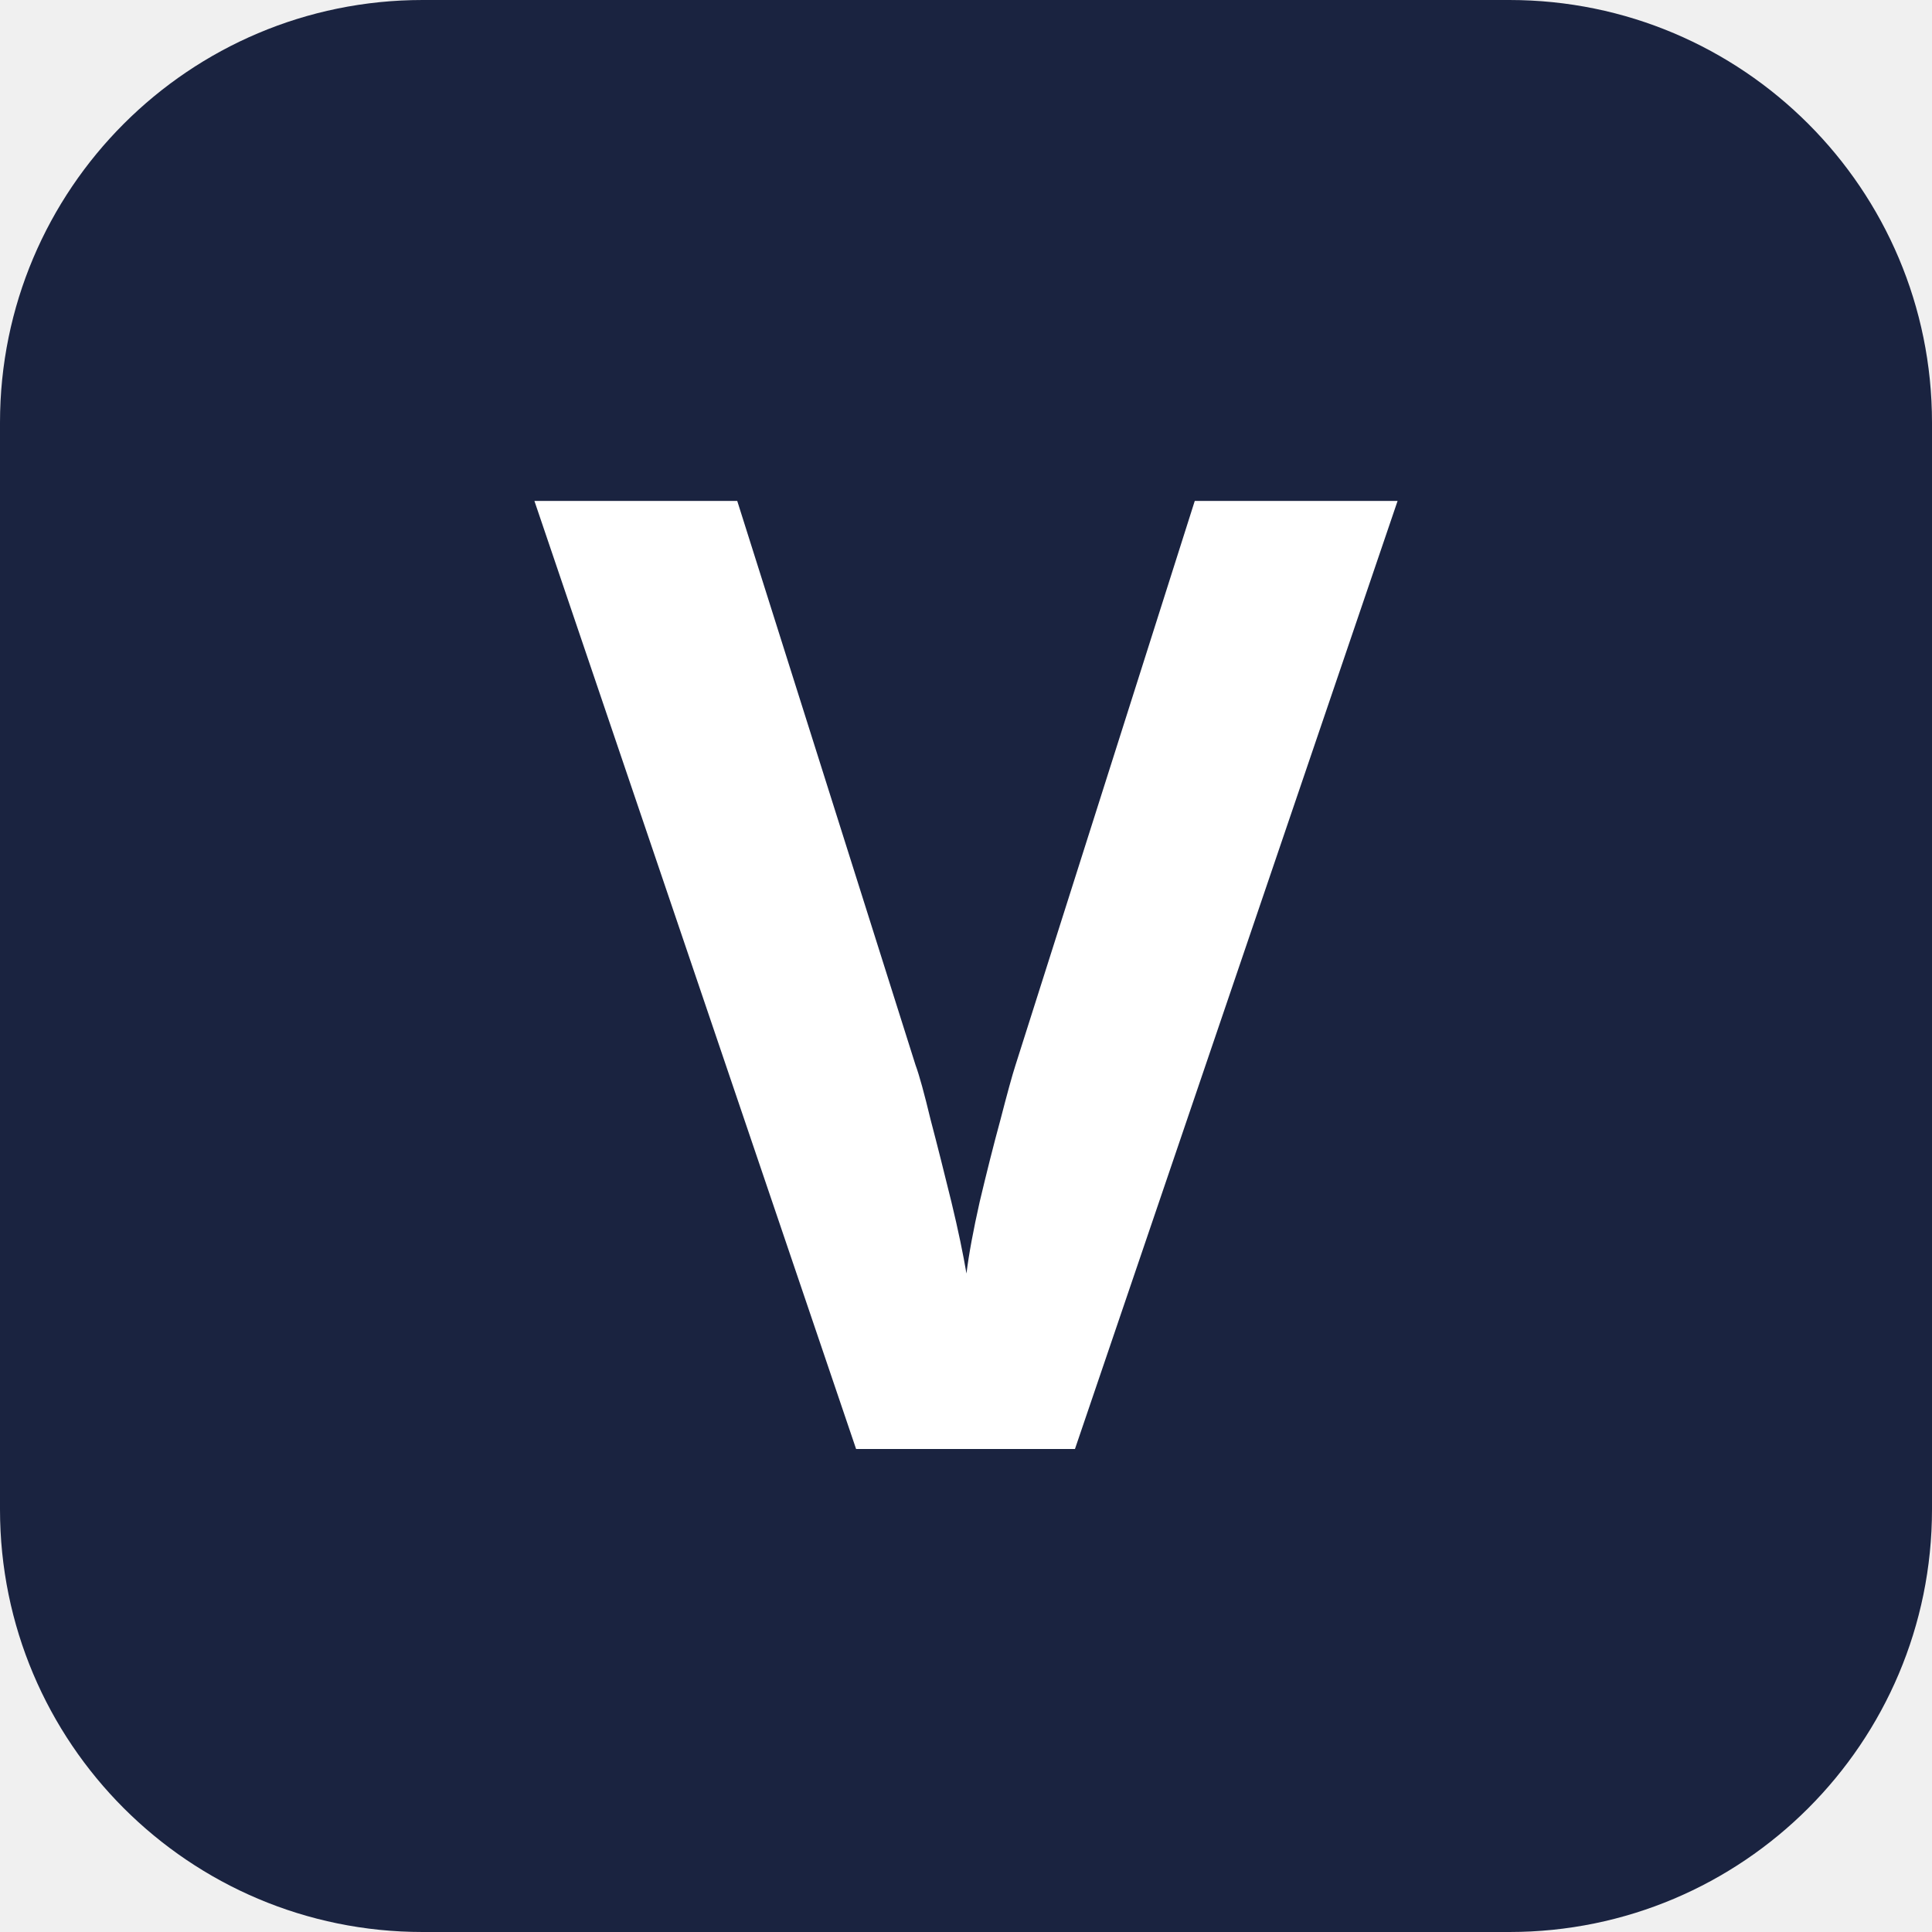
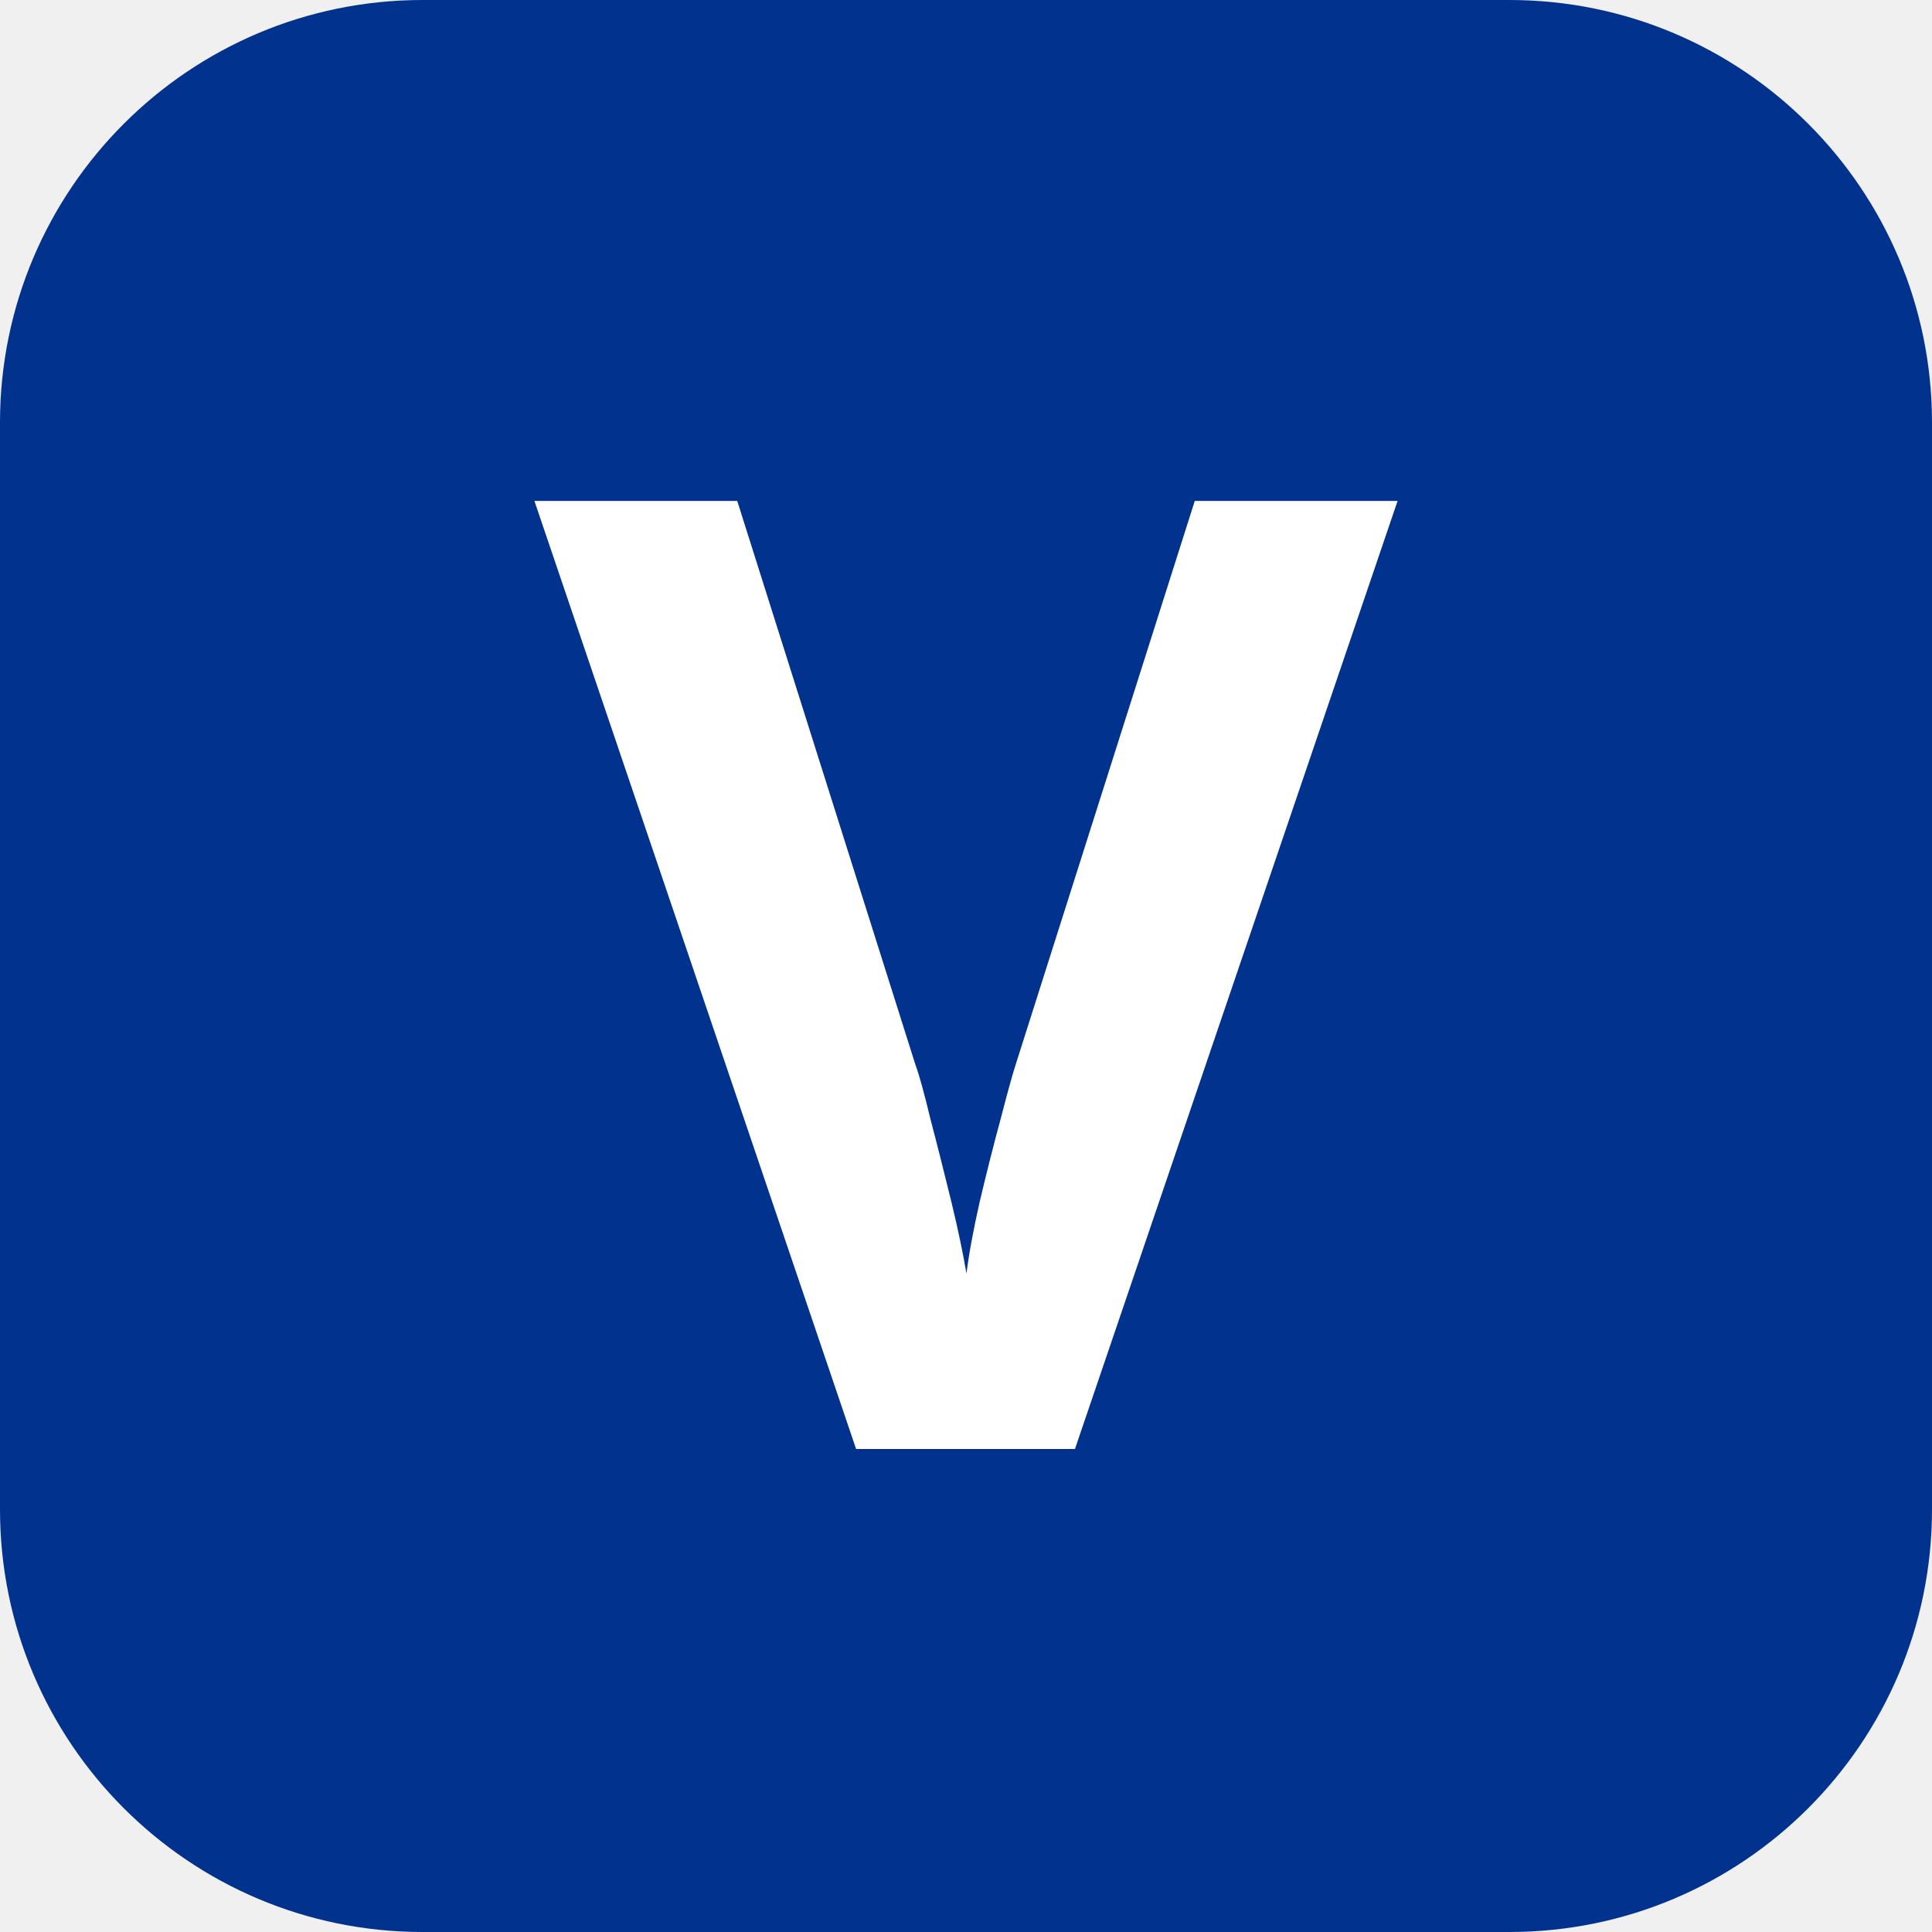
<svg xmlns="http://www.w3.org/2000/svg" viewBox="0 0 32 32">
-   <rect width="32" height="32" rx="7" fill="#1a2340" />
+   <rect width="32" height="32" rx="7" fill="#01328e" />
  <text x="16" y="24" font-family="'Bricolage Grotesque','Plus Jakarta Sans',system-ui,sans-serif" font-size="22" font-weight="800" fill="white" text-anchor="middle" letter-spacing="-1">V</text>
</svg>
